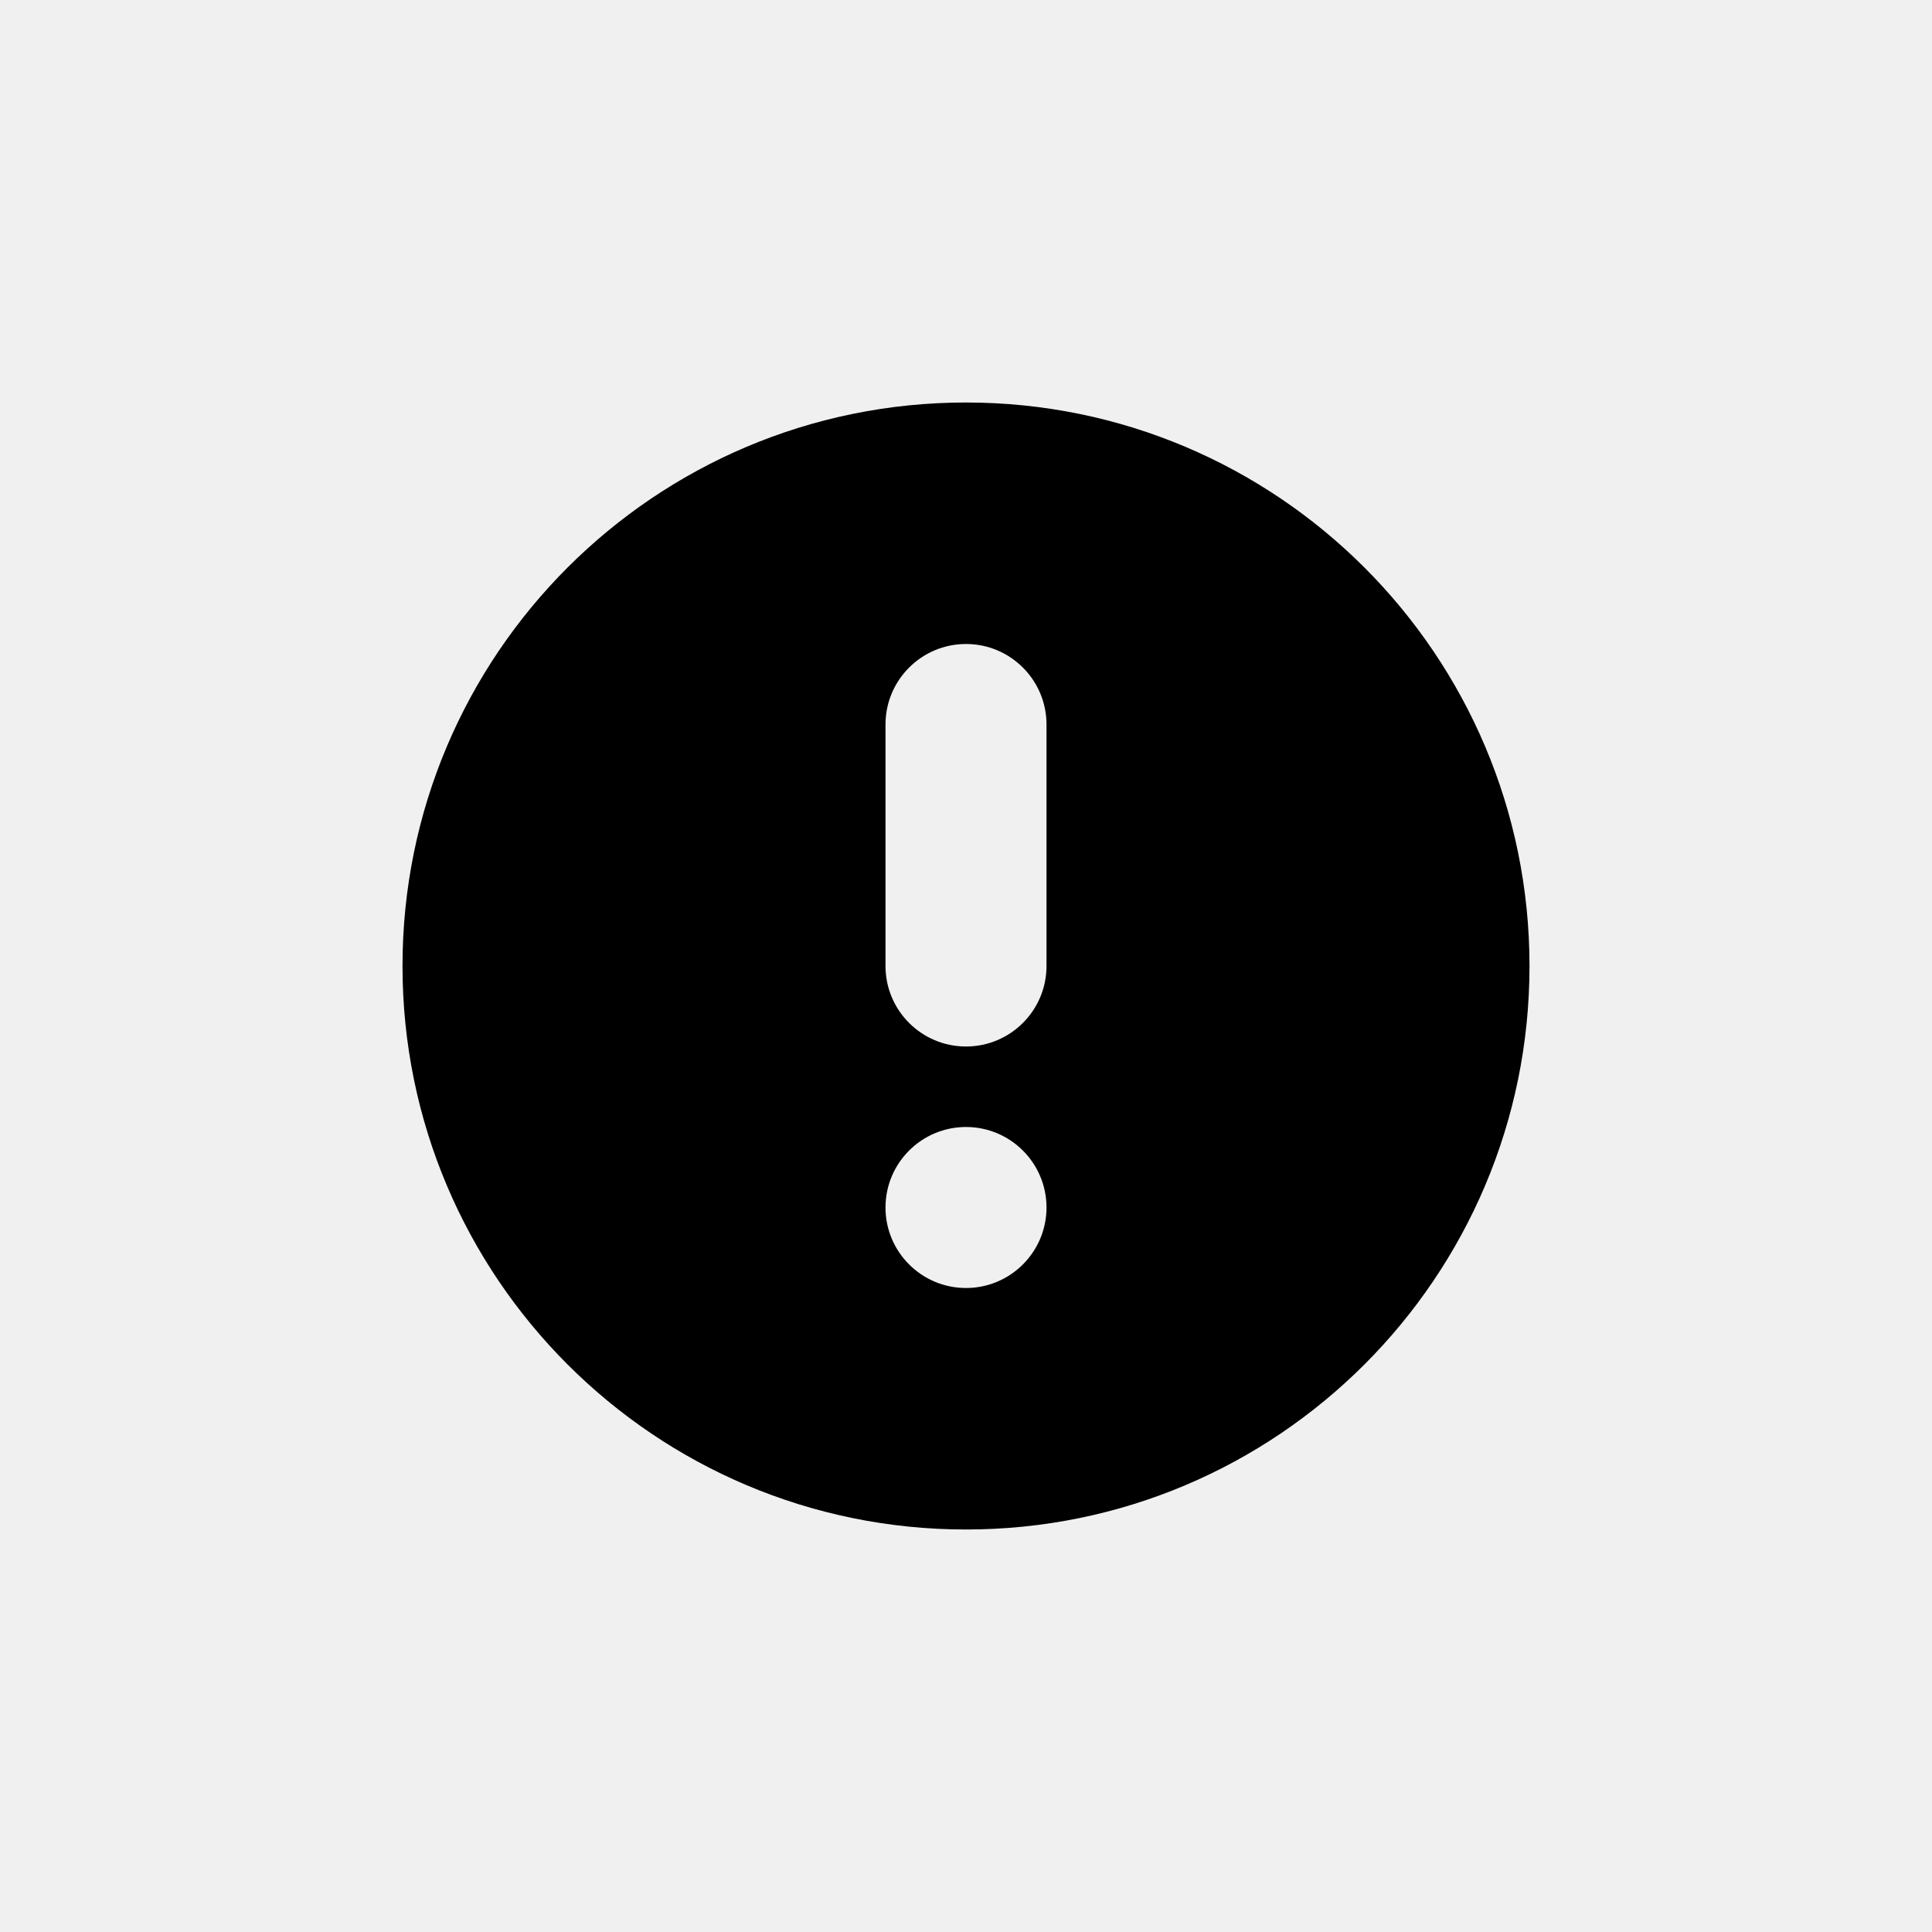
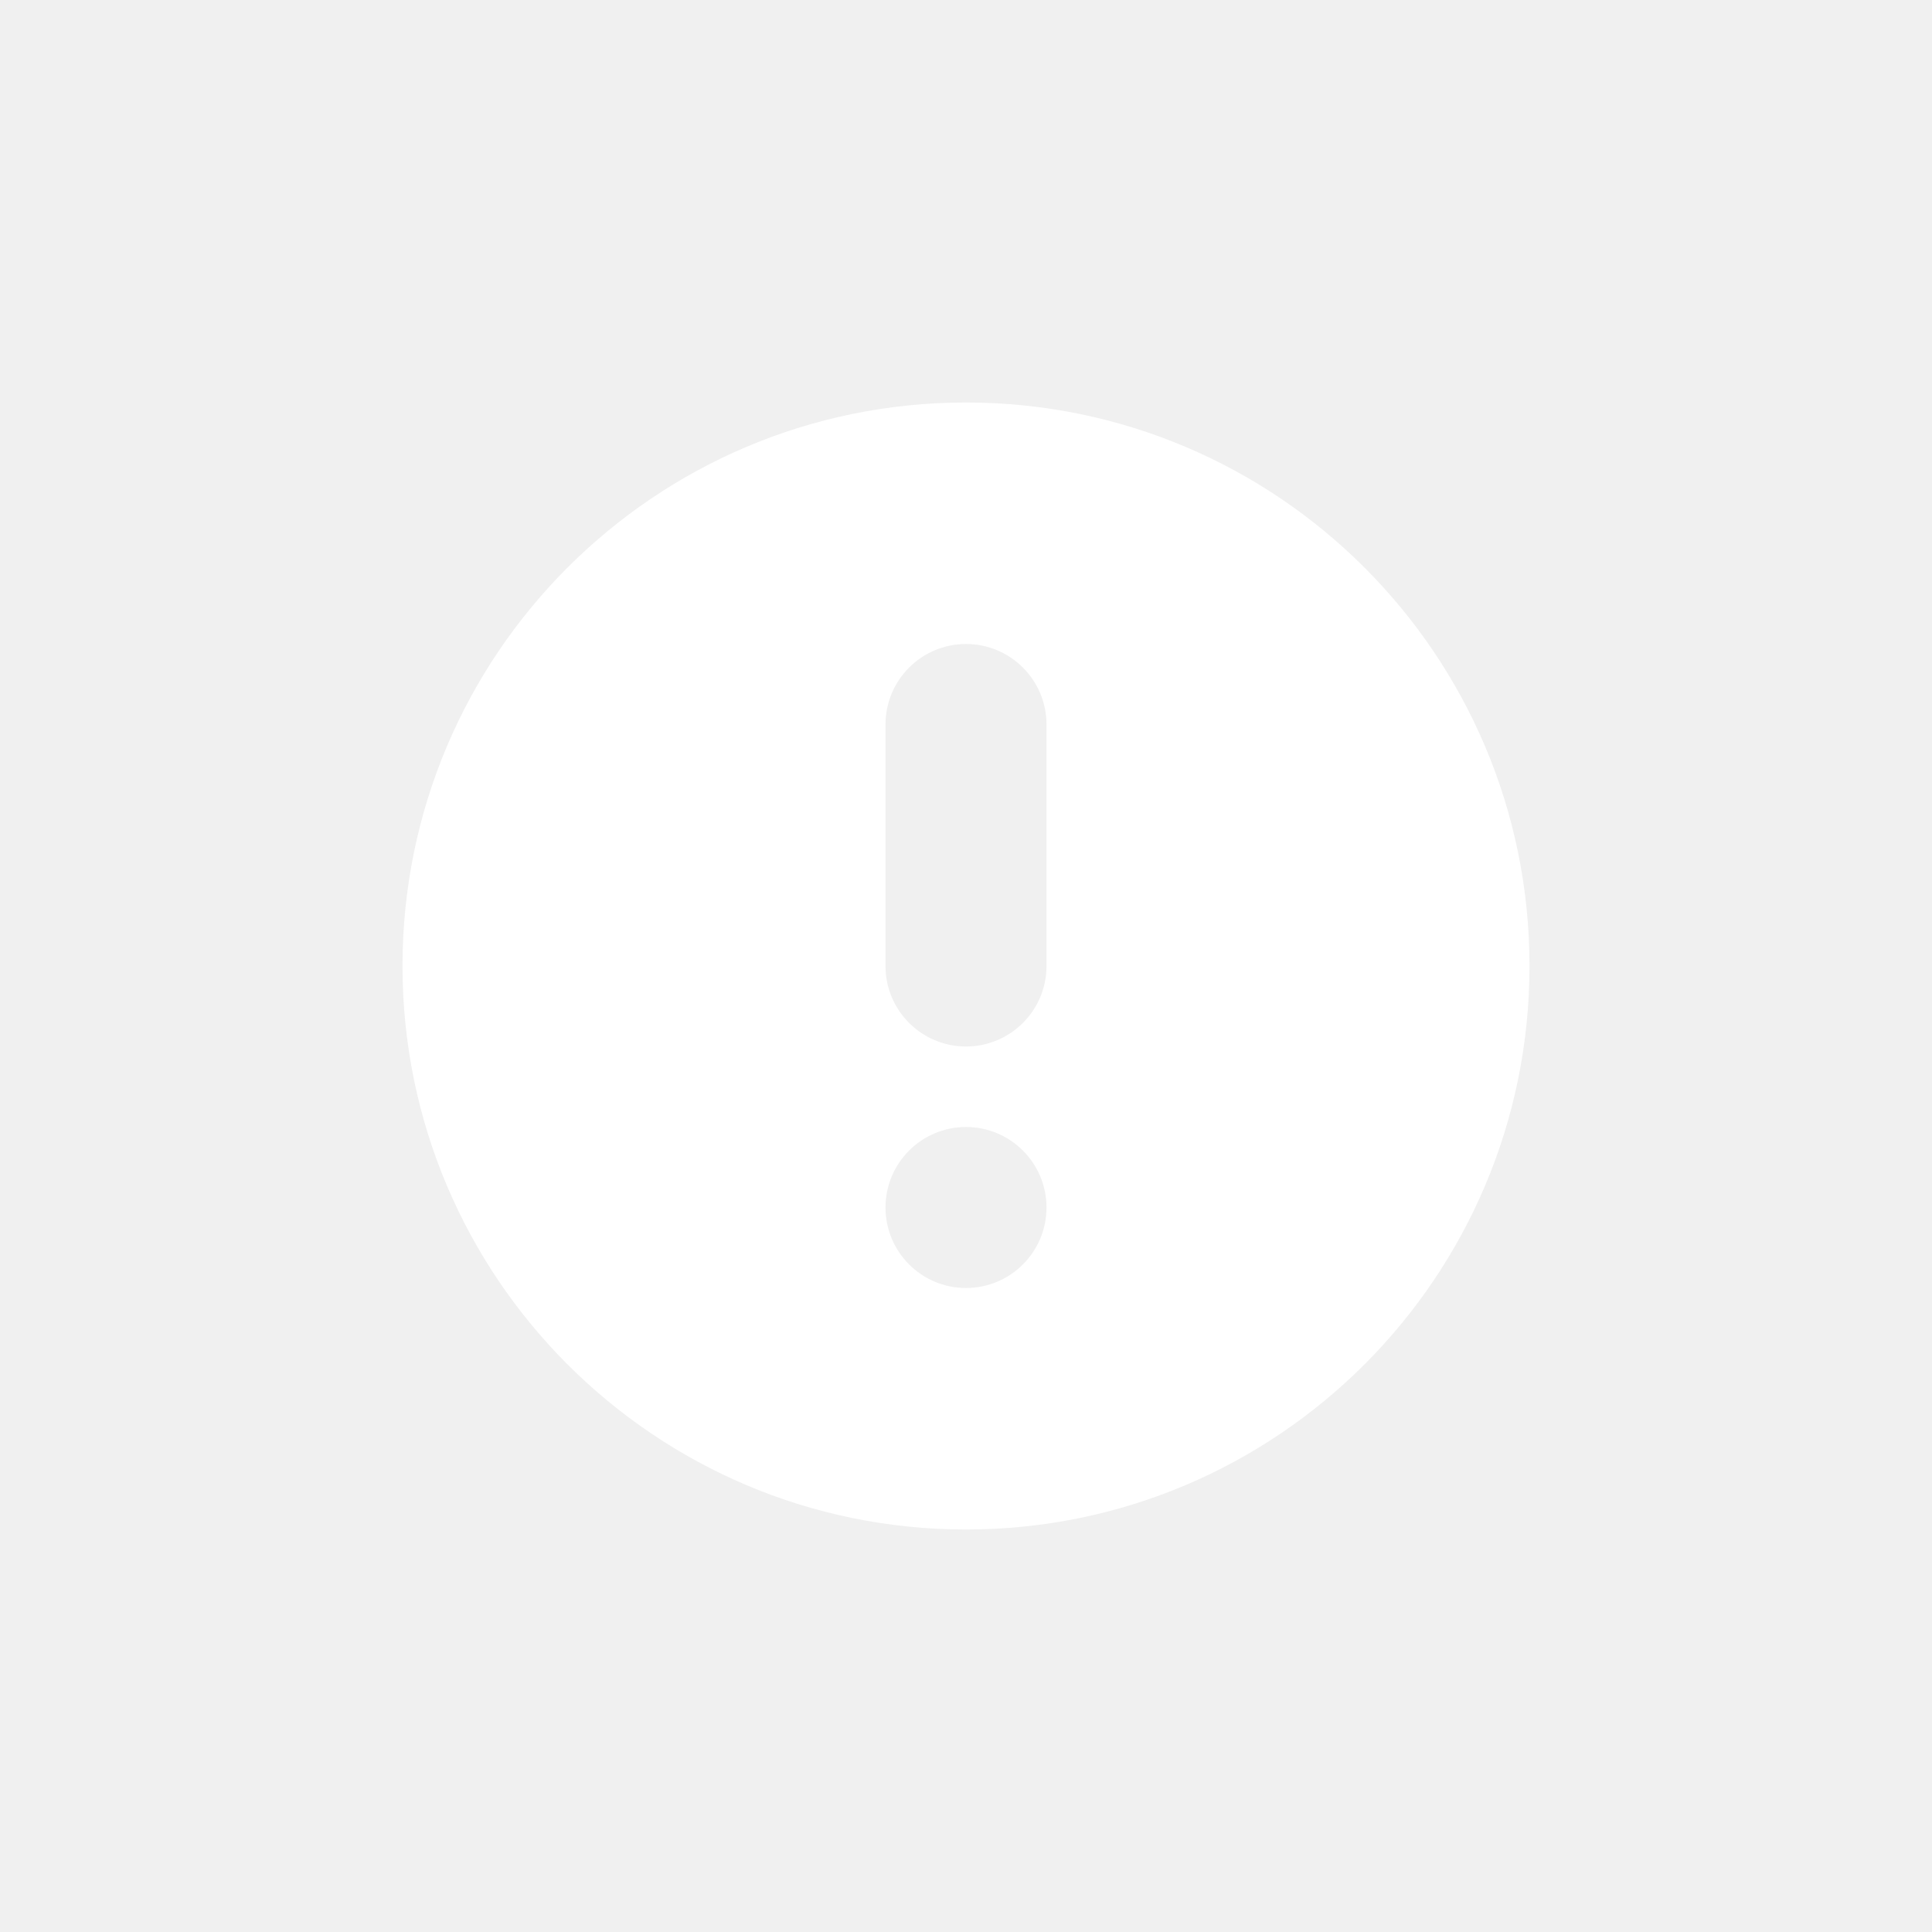
<svg xmlns="http://www.w3.org/2000/svg" width="24" height="24" viewBox="0 0 24 24" fill="none">
-   <path fill-rule="evenodd" clip-rule="evenodd" d="M19 12C19 15.866 15.866 19 12 19C8.134 19 5 15.866 5 12C5 8.134 8.134 5 12 5C15.866 5 19 8.134 19 12ZM11 9C11 8.448 11.448 8 12 8C12.552 8 13 8.448 13 9V12C13 12.552 12.552 13 12 13C11.448 13 11 12.552 11 12V9ZM12 14C11.448 14 11 14.448 11 15C11 15.552 11.448 16 12 16C12.552 16 13 15.552 13 15C13 14.448 12.552 14 12 14Z" fill="black" />
+   <path fill-rule="evenodd" clip-rule="evenodd" d="M19 12C19 15.866 15.866 19 12 19C8.134 19 5 15.866 5 12C5 8.134 8.134 5 12 5C15.866 5 19 8.134 19 12ZM11 9C11 8.448 11.448 8 12 8C12.552 8 13 8.448 13 9V12C13 12.552 12.552 13 12 13C11.448 13 11 12.552 11 12V9ZM12 14C11.448 14 11 14.448 11 15C11 15.552 11.448 16 12 16C12.552 16 13 15.552 13 15C13 14.448 12.552 14 12 14Z" fill="white" />
</svg>
